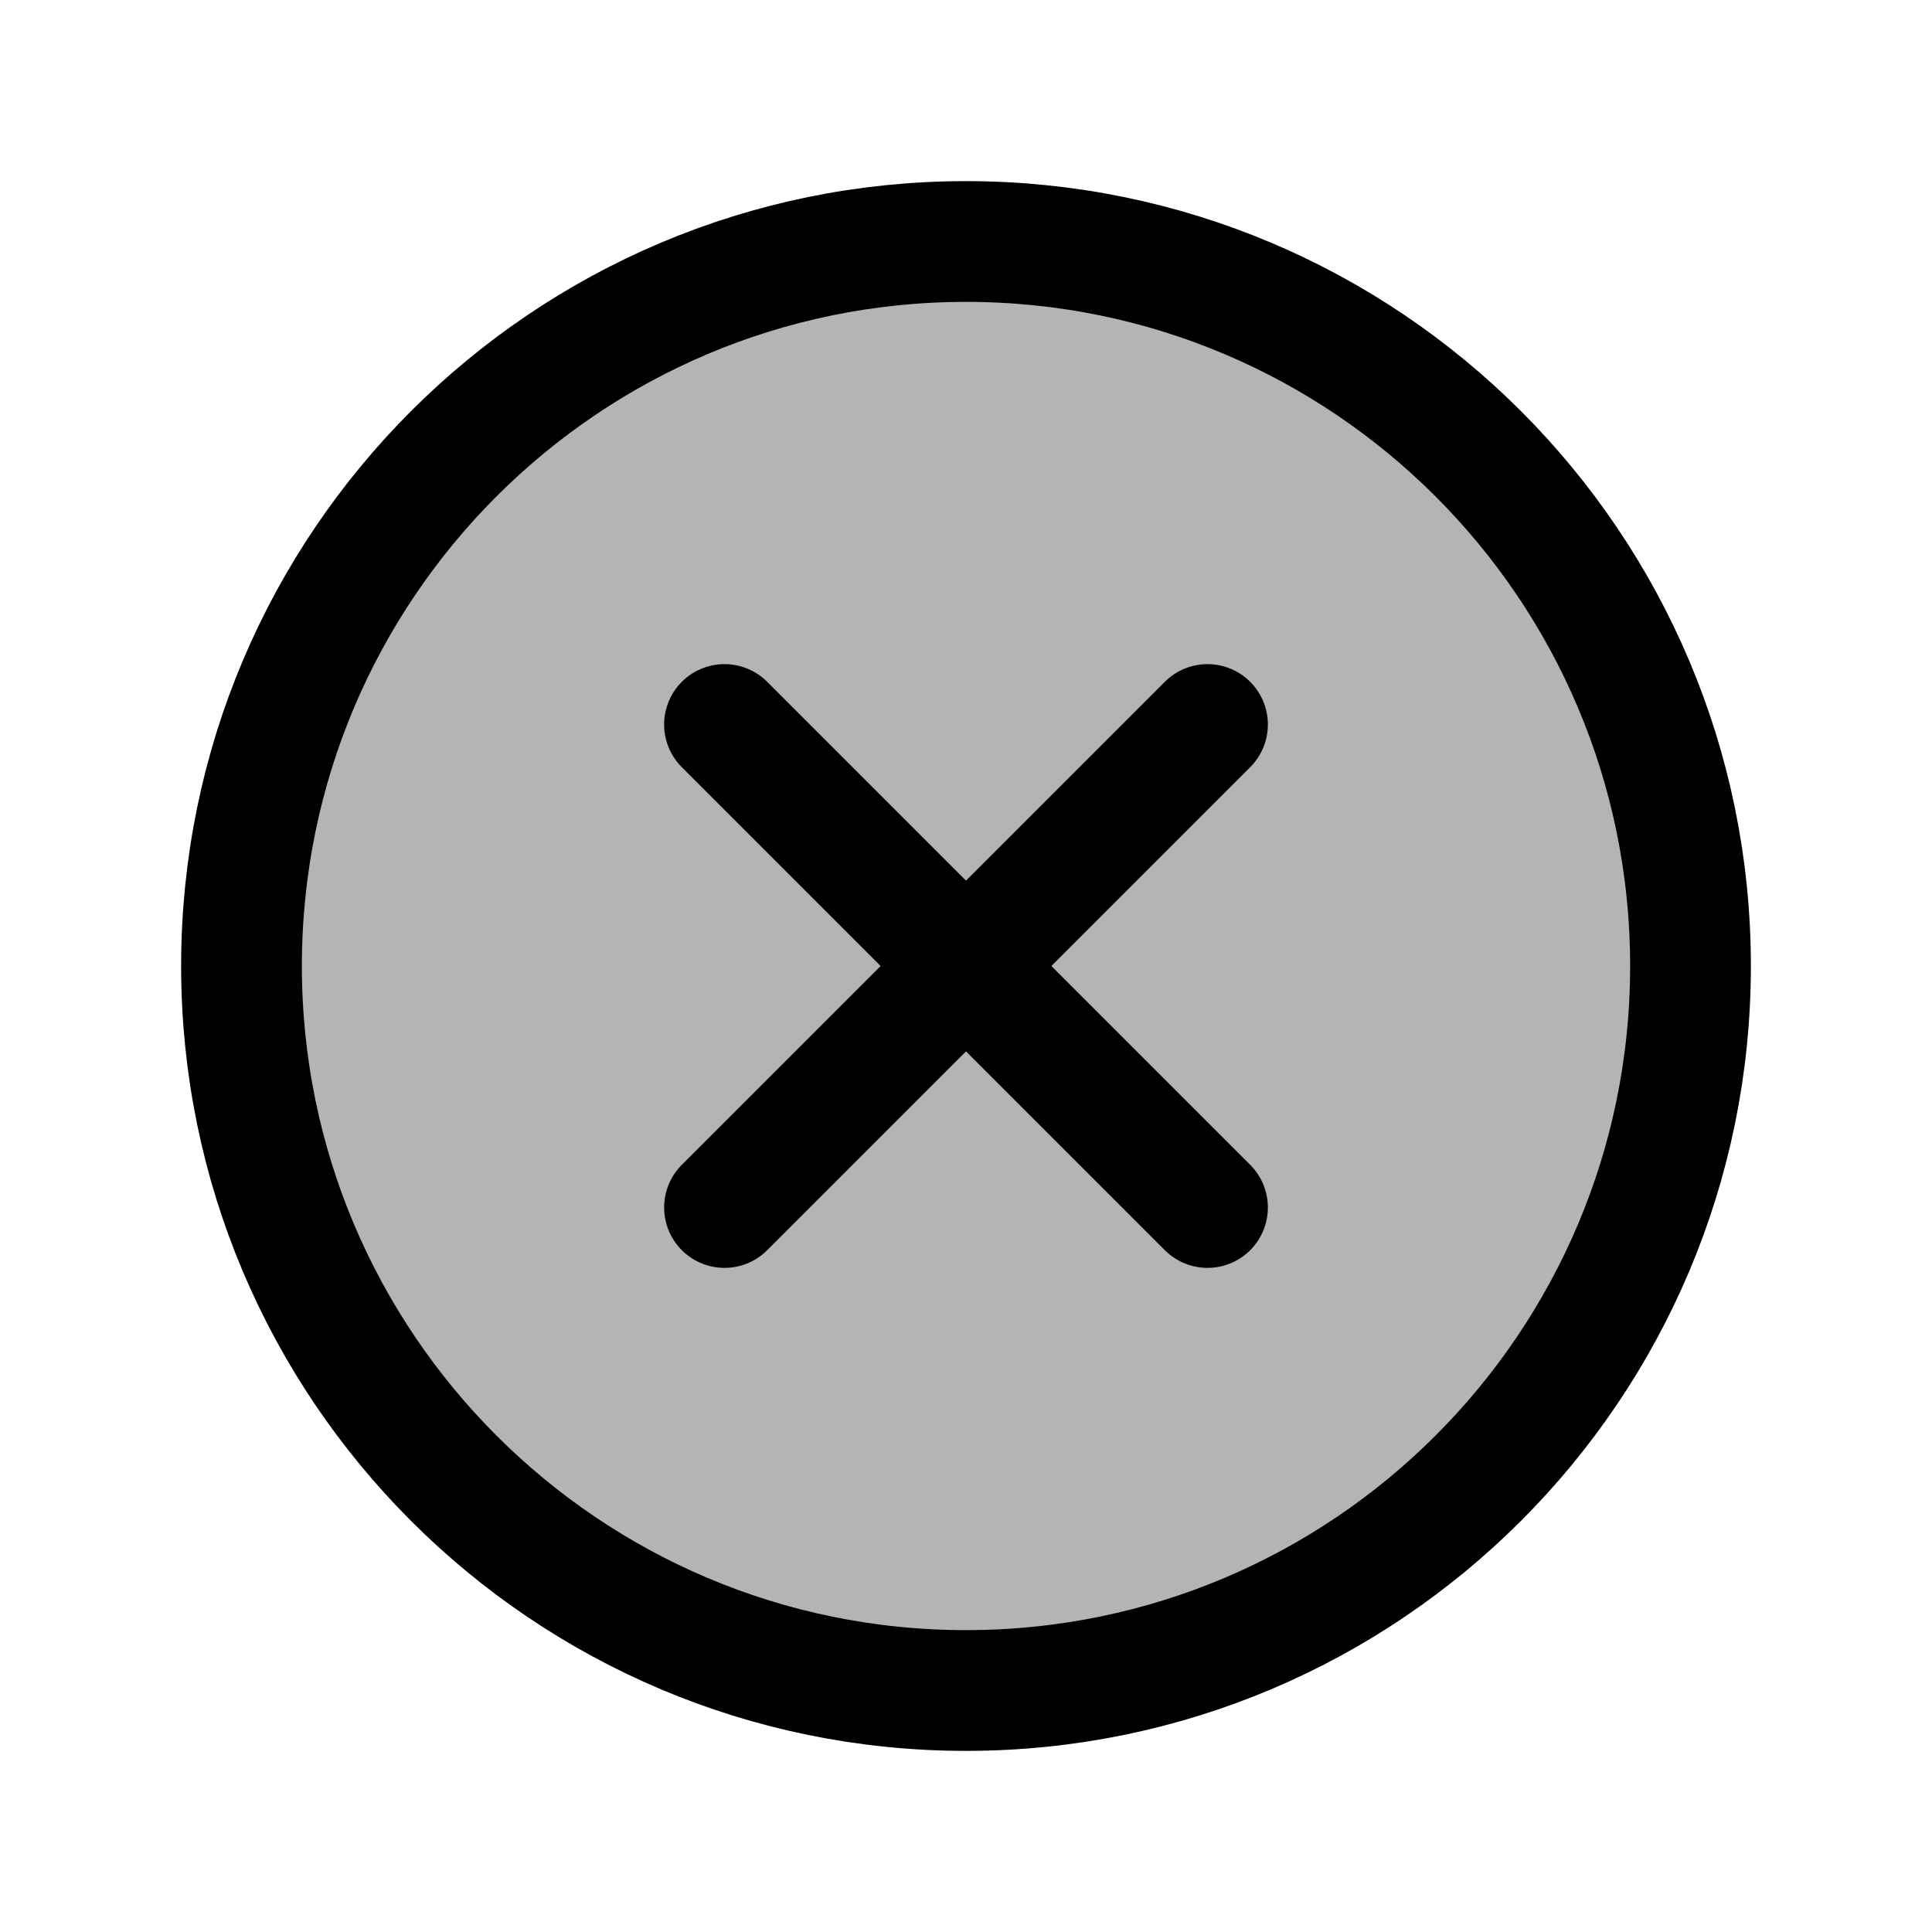
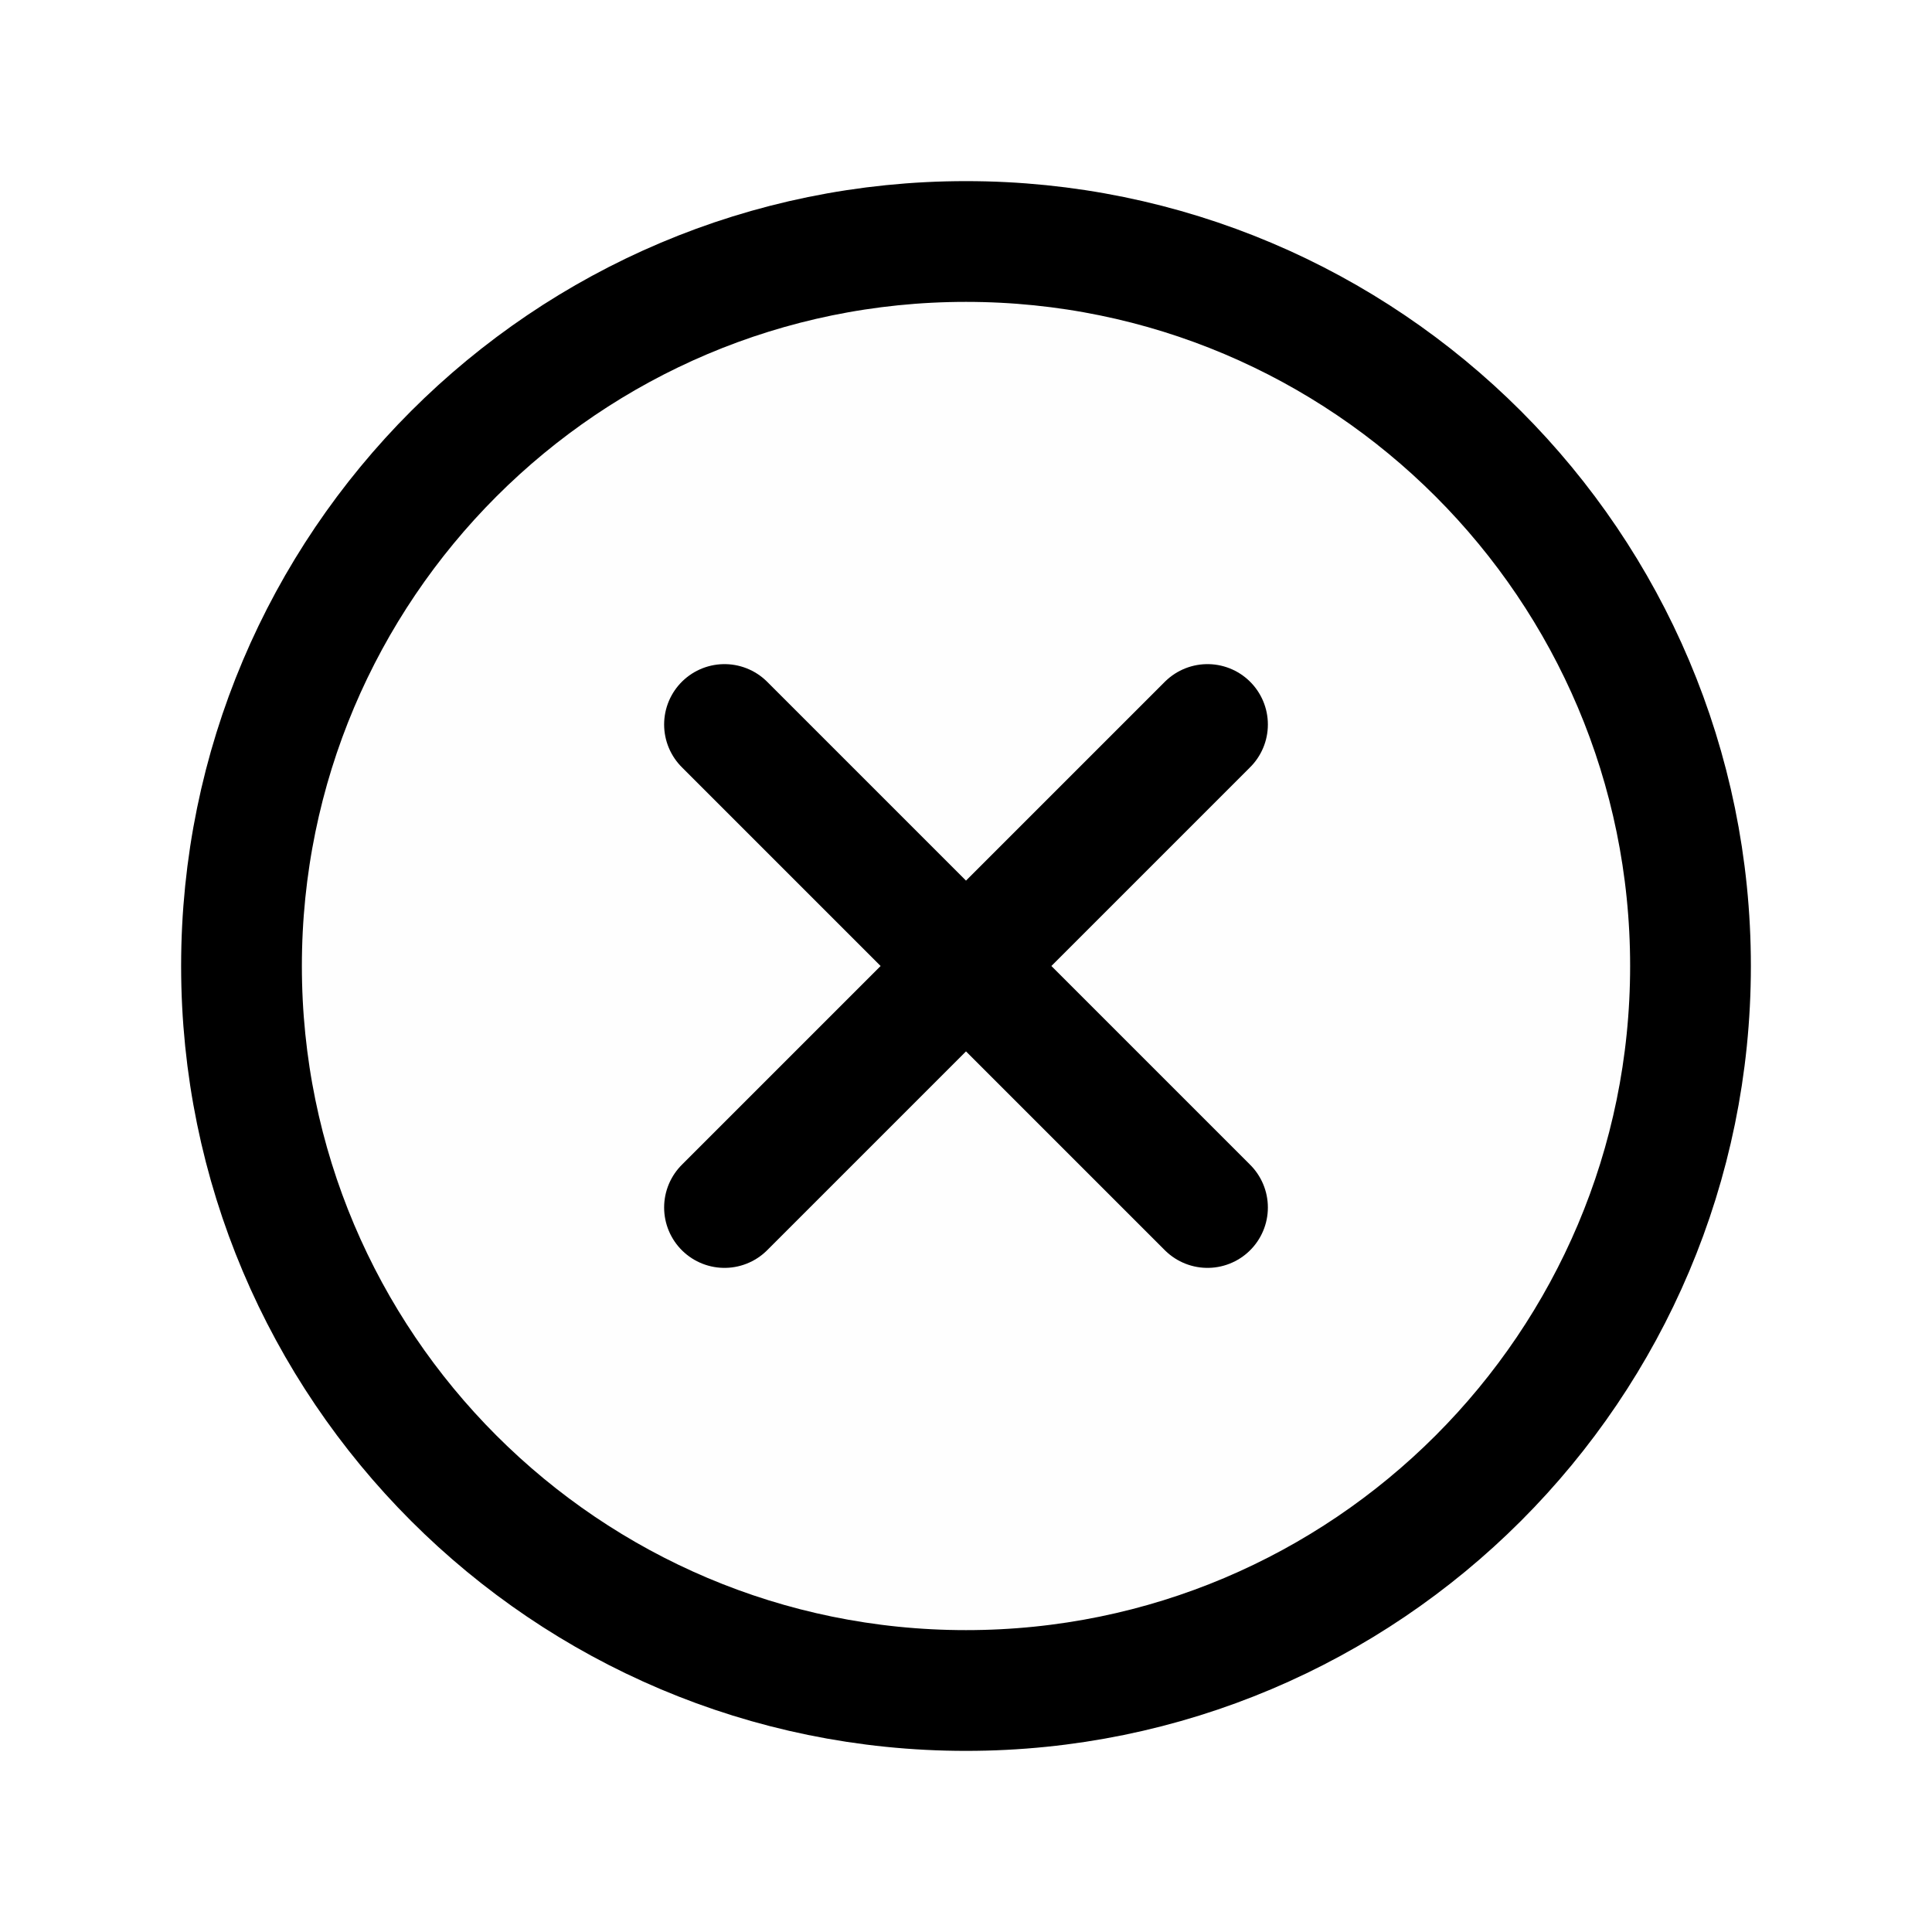
<svg xmlns="http://www.w3.org/2000/svg" class="ionicon" viewBox="0 0 512 512">
-   <path d="M448 256c0-106-86-192-192-192S64 150 64 256s86 192 192 192 192-86 192-192z" fill="#b3b5b3" stroke="currentColor" stroke-miterlimit="10" stroke-width="32" />
+   <path d="M448 256c0-106-86-192-192-192S64 150 64 256s86 192 192 192 192-86 192-192z" fill="#fefefe" stroke="currentColor" stroke-miterlimit="10" stroke-width="32" />
  <path fill="none" stroke="currentColor" stroke-linecap="round" stroke-linejoin="round" stroke-width="32" d="M320 320L192 192M192 320l128-128" />
</svg>
